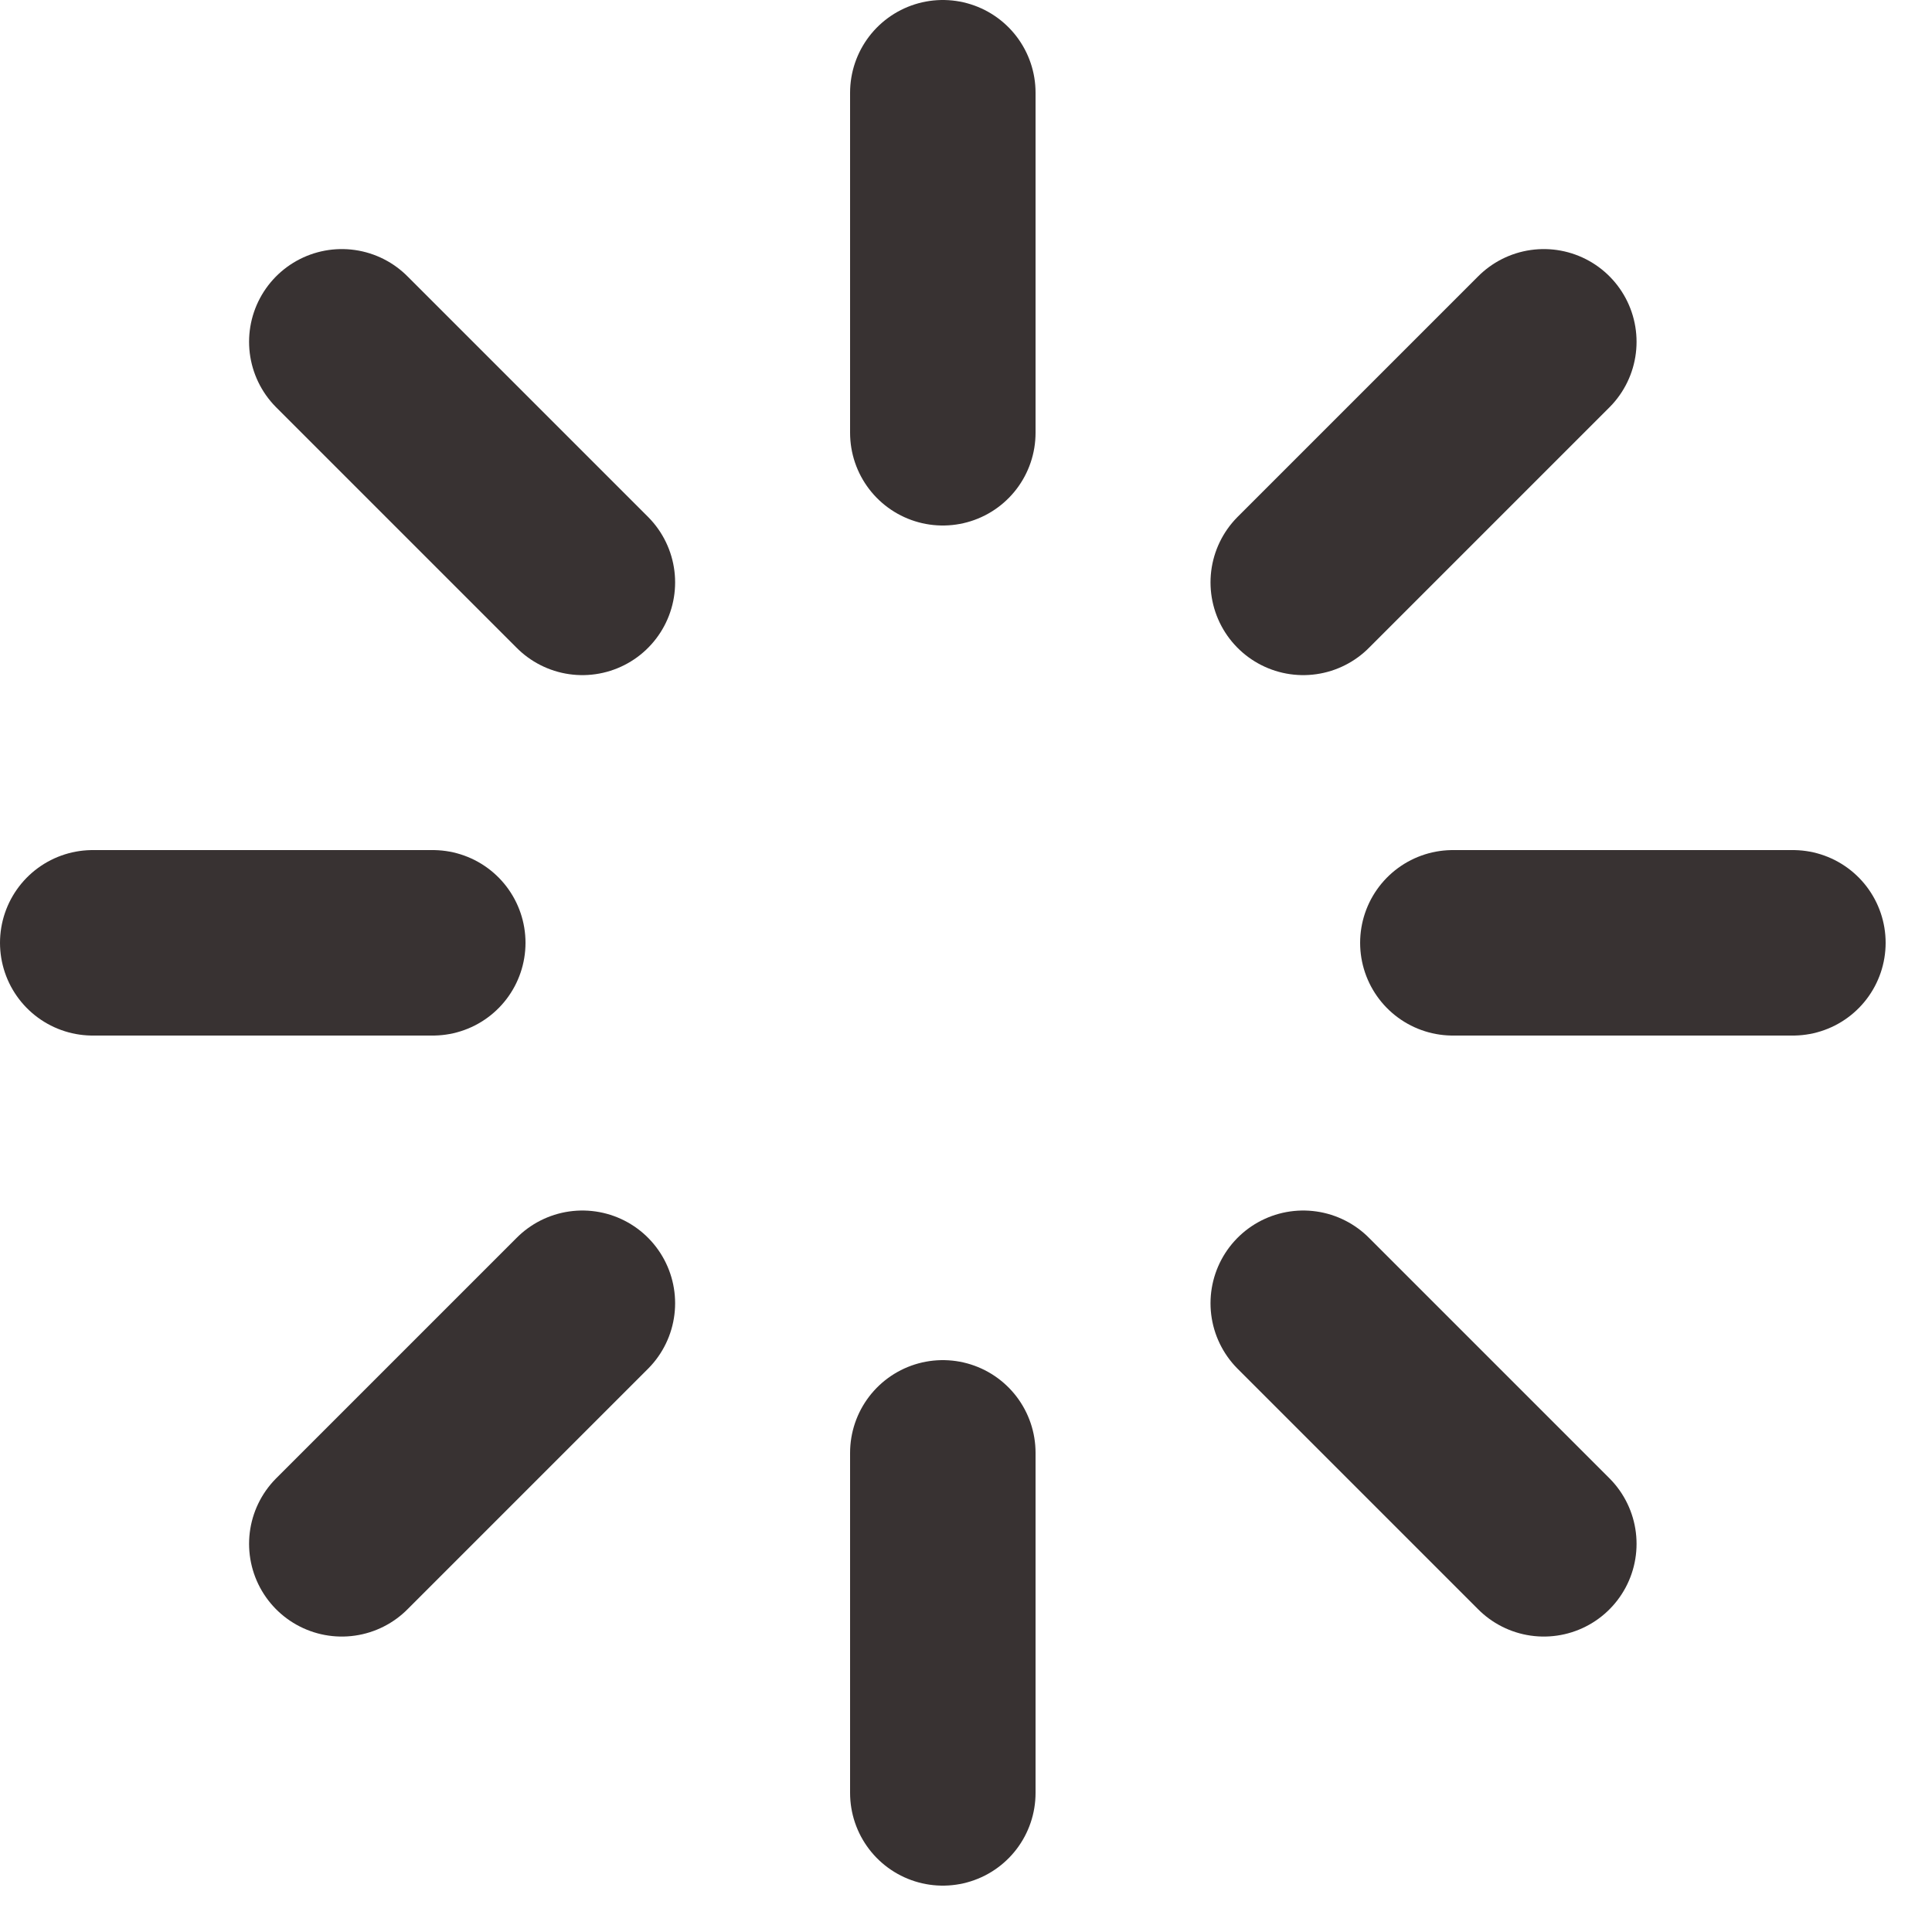
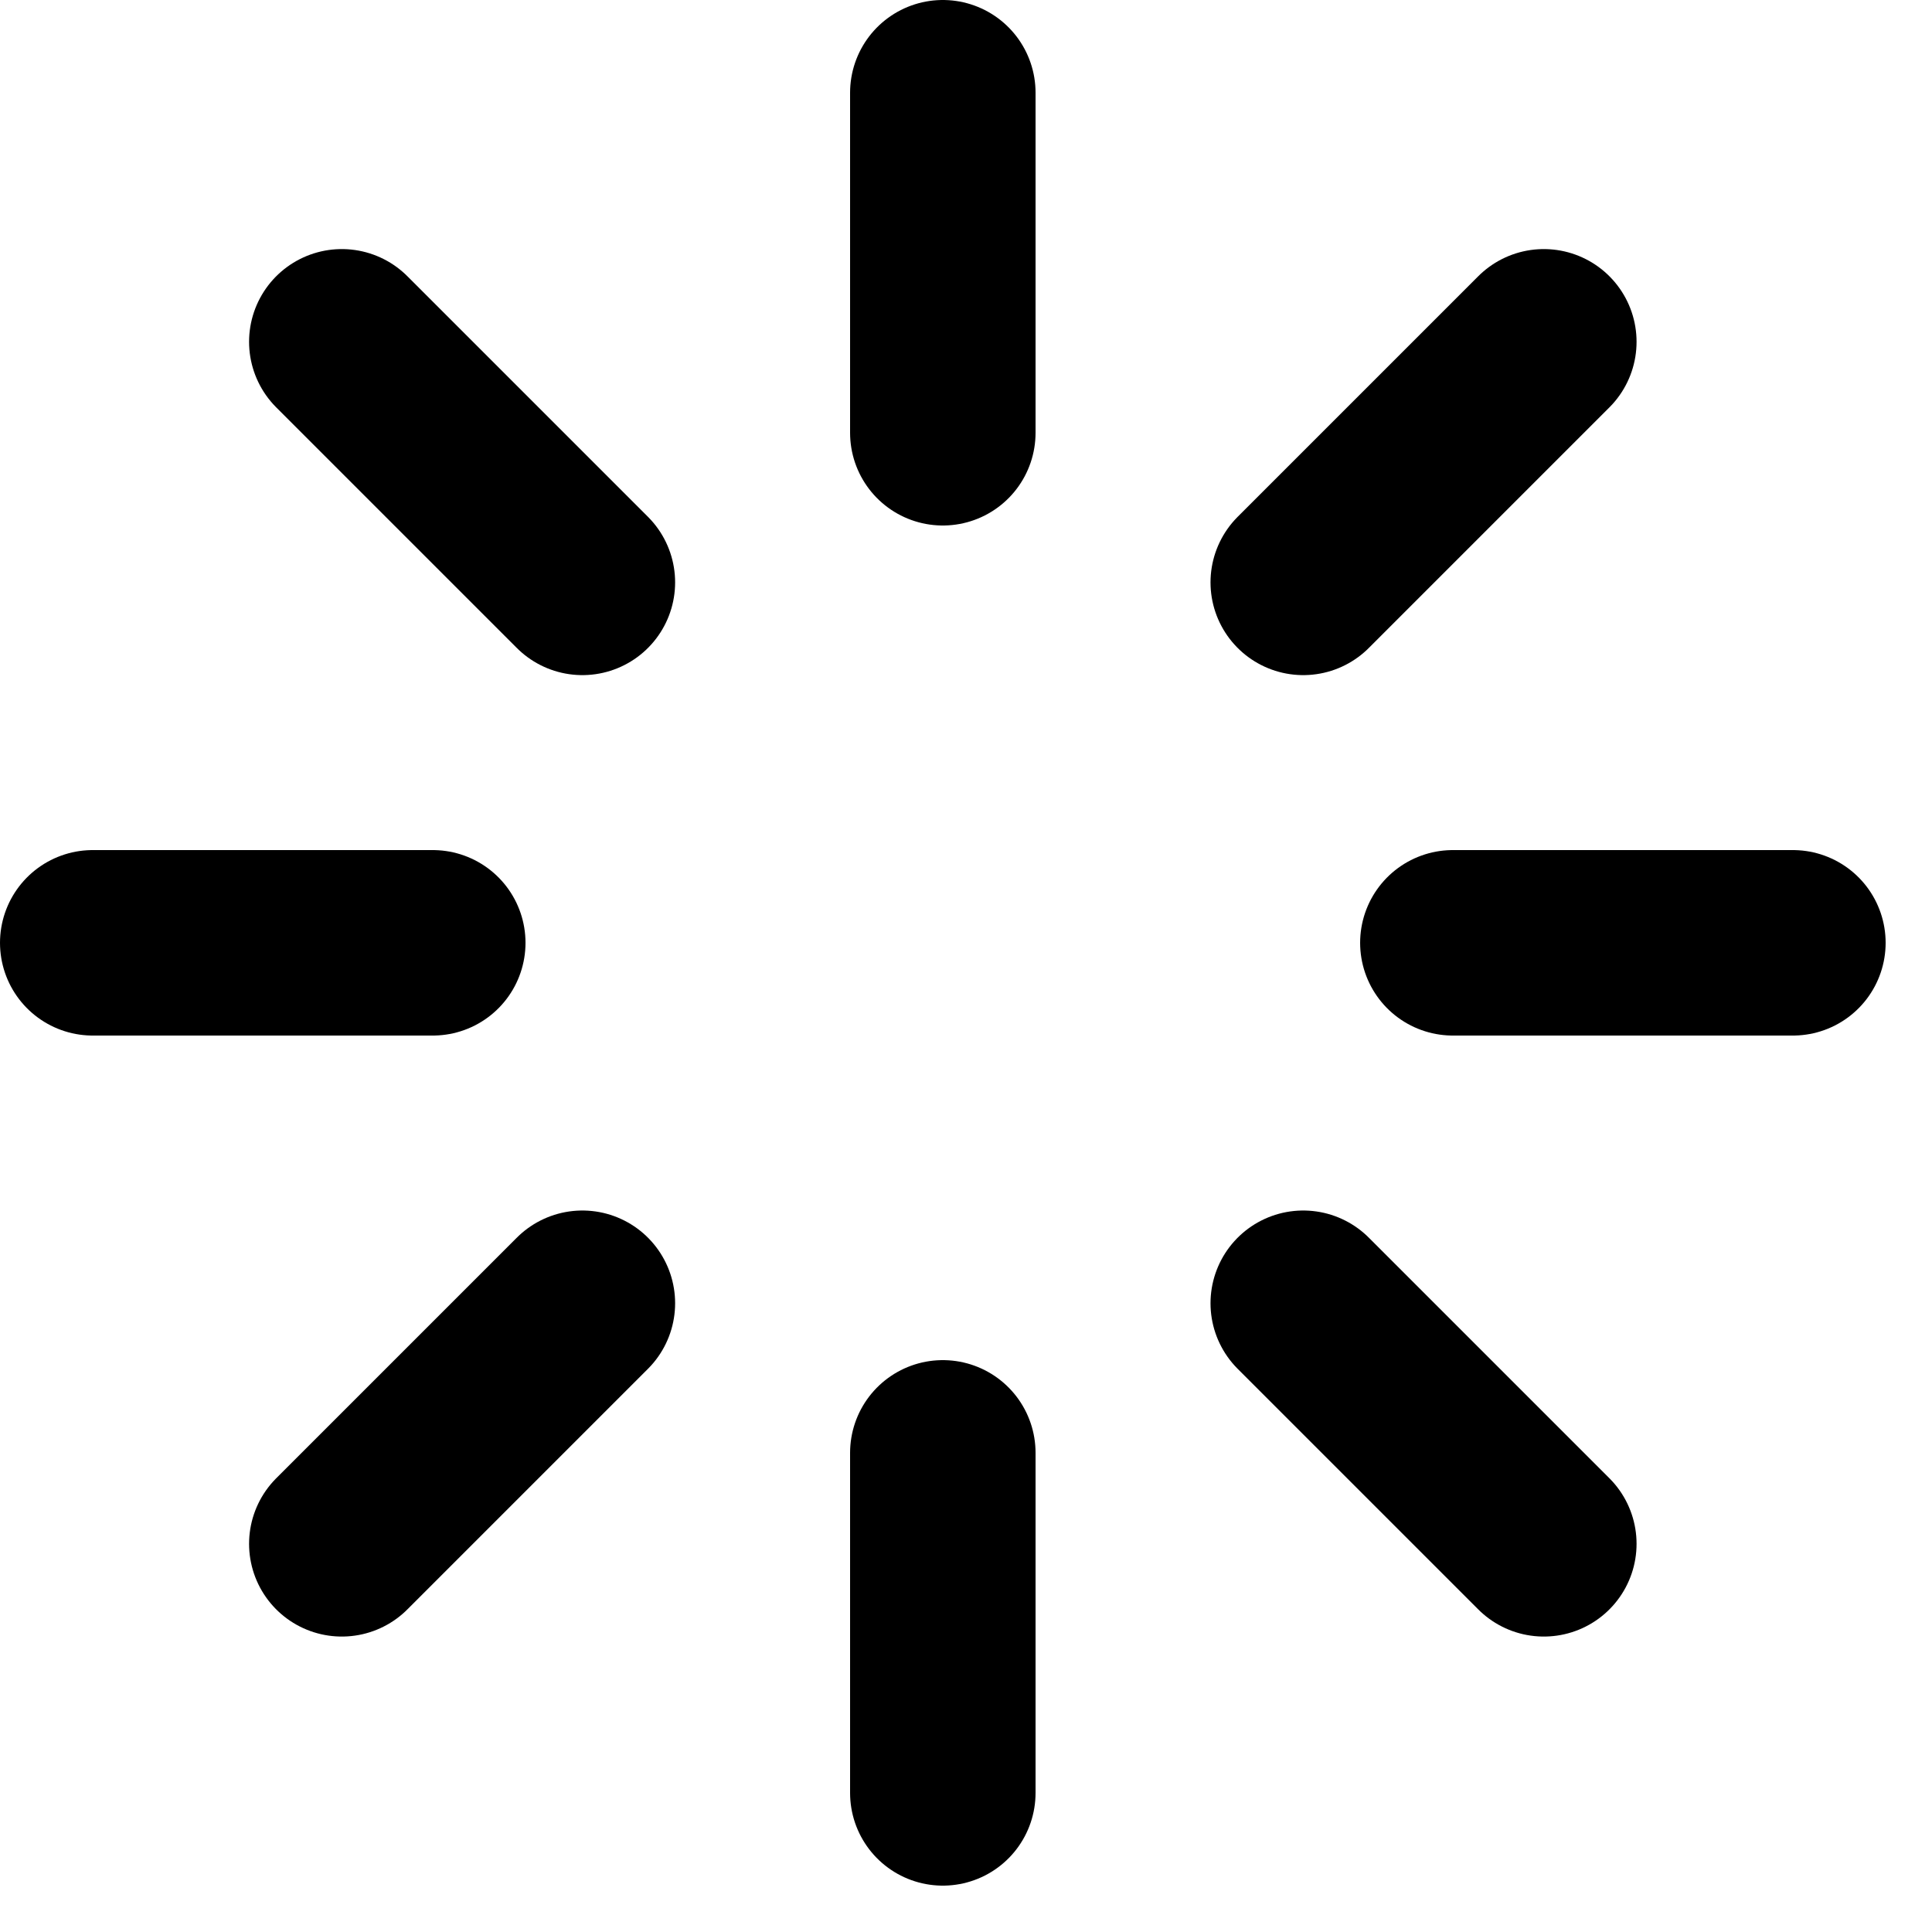
<svg xmlns="http://www.w3.org/2000/svg" width="25" height="25" viewBox="0 0 25 25" fill="none">
-   <path d="M12.2 1.2V5.6M12.2 18.8V23.2M4.423 4.423L7.536 7.536M16.864 16.864L19.977 19.977M1.2 12.2H5.6M18.8 12.2H23.2M4.423 19.977L7.536 16.864M16.864 7.536L19.977 4.423" stroke-width="2.4" stroke-linecap="round" stroke-linejoin="round" stroke="#383232" />
+   <path d="M12.2 1.2V5.6M12.2 18.8V23.2M4.423 4.423L7.536 7.536M16.864 16.864L19.977 19.977M1.2 12.2H5.6M18.8 12.2H23.2M4.423 19.977L7.536 16.864M16.864 7.536L19.977 4.423" stroke-width="2.4" stroke-linecap="round" stroke-linejoin="round" stroke="currentColor" />
</svg>
